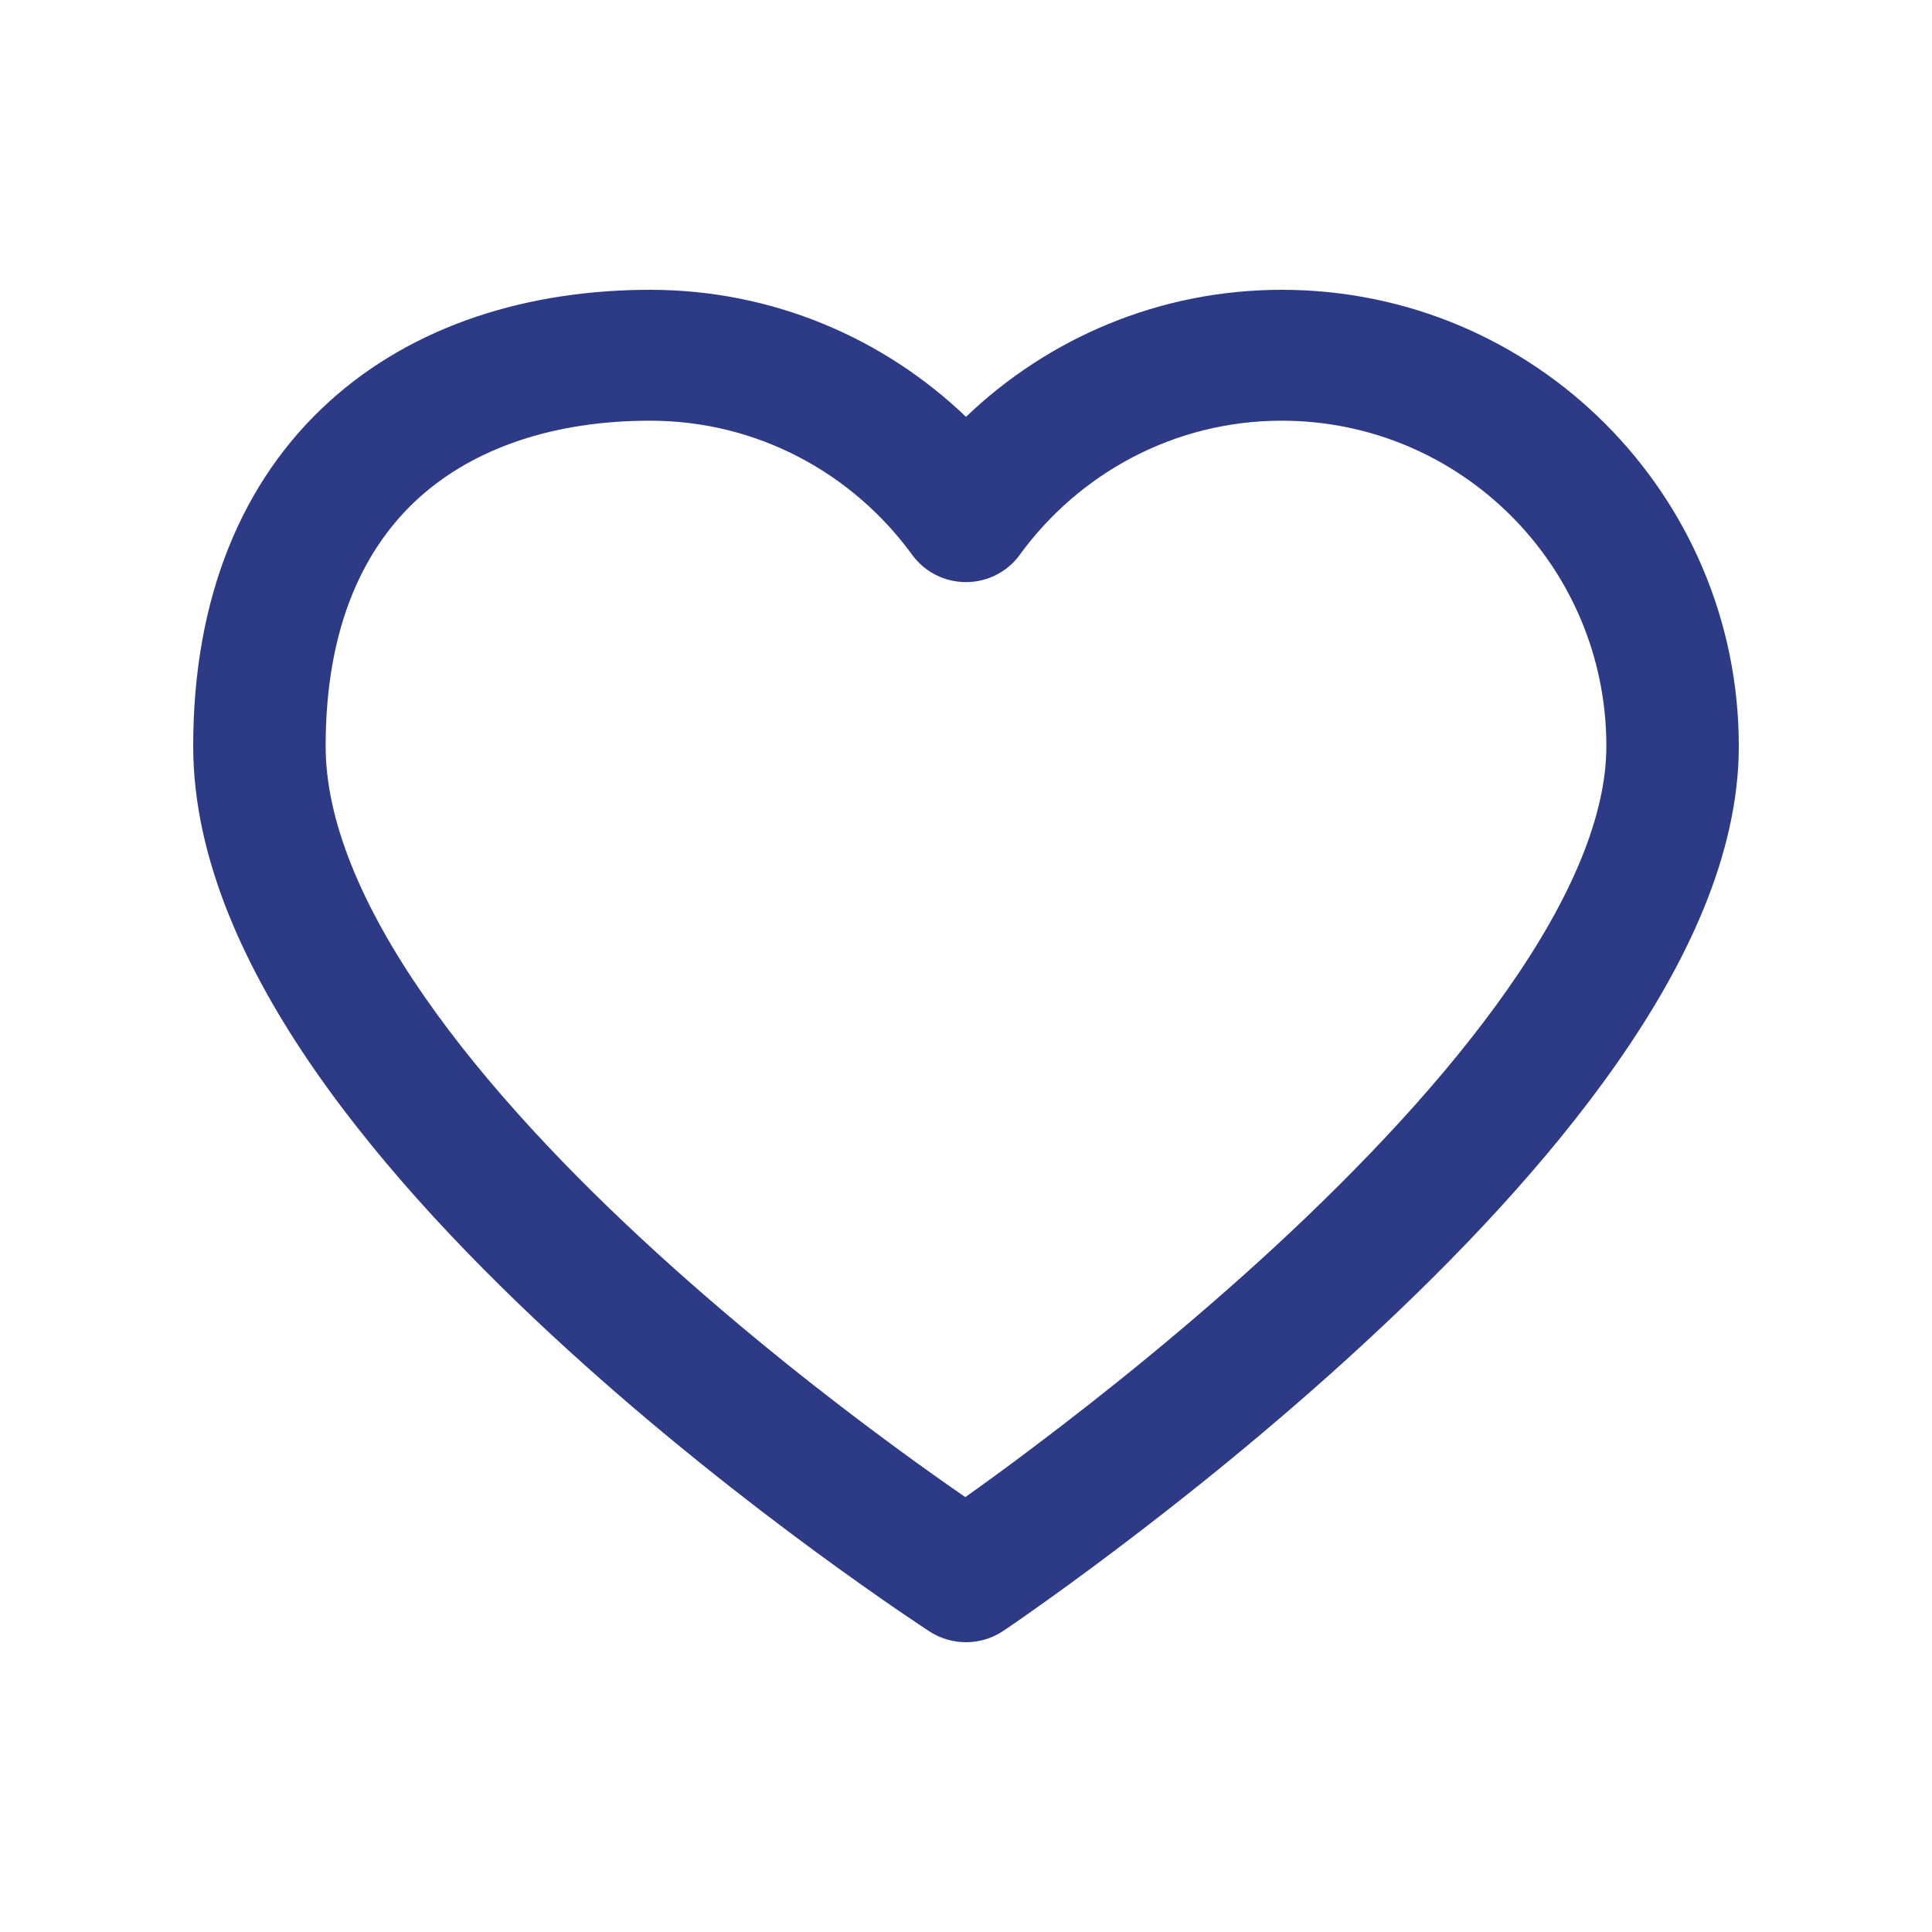
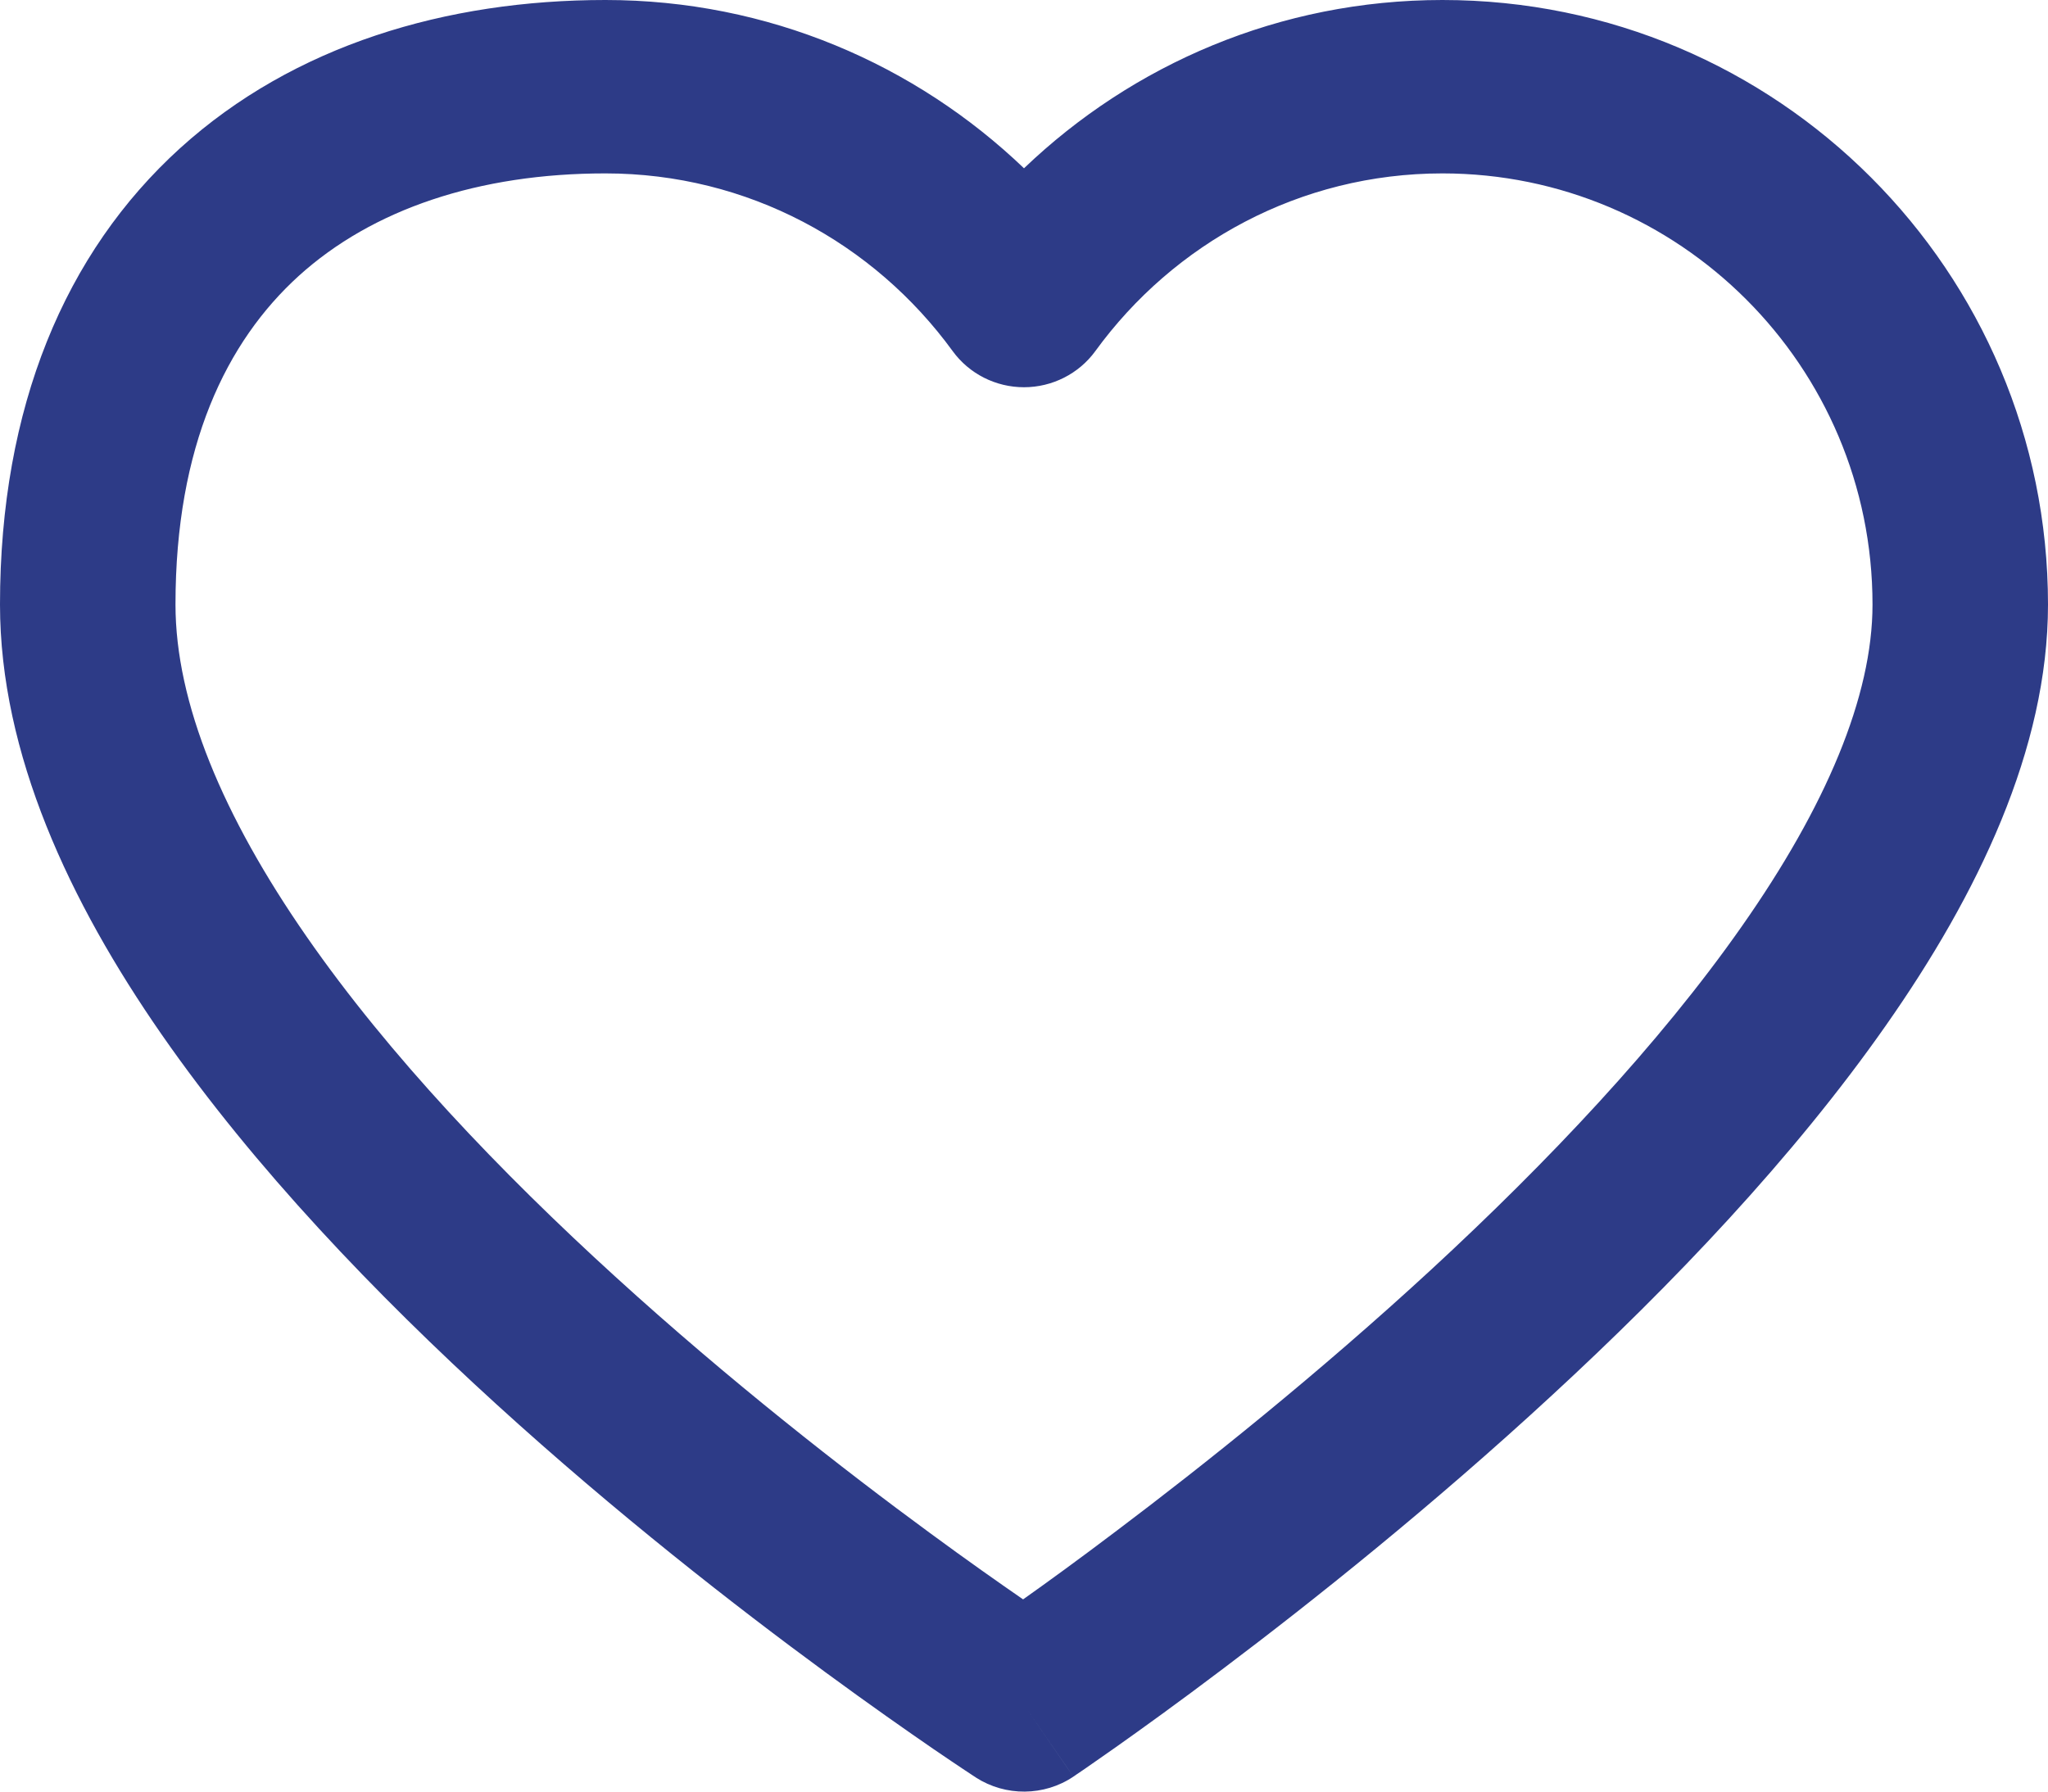
- <svg xmlns="http://www.w3.org/2000/svg" viewBox="0 0 20 20" fill="none">
-   <path d="M4.334 5.156C3.769 5.669 3.371 6.485 3.371 7.724C3.371 8.492 3.741 9.376 4.394 10.317C5.04 11.247 5.913 12.162 6.808 12.977C7.699 13.789 8.593 14.486 9.266 14.98C9.557 15.194 9.806 15.369 9.993 15.498C10.182 15.364 10.433 15.182 10.726 14.96C11.4 14.452 12.296 13.738 13.189 12.914C14.085 12.086 14.96 11.164 15.607 10.24C16.265 9.302 16.629 8.442 16.629 7.724C16.629 5.856 15.116 4.355 13.269 4.355C12.158 4.355 11.171 4.899 10.556 5.744C10.428 5.921 10.22 6.026 10 6.026C9.779 6.026 9.572 5.921 9.443 5.744C8.828 4.899 7.842 4.355 6.73 4.355C5.739 4.355 4.909 4.635 4.334 5.156ZM10 16.323C9.624 16.89 9.624 16.89 9.624 16.89L9.622 16.888L9.617 16.885L9.6 16.874C9.585 16.864 9.563 16.85 9.535 16.831C9.479 16.794 9.398 16.739 9.295 16.669C9.09 16.528 8.798 16.324 8.448 16.067C7.749 15.554 6.815 14.827 5.878 13.973C4.944 13.122 3.989 12.129 3.263 11.084C2.545 10.05 2 8.891 2 7.724C2 6.181 2.508 4.974 3.407 4.158C4.296 3.352 5.488 3 6.73 3C8.003 3 9.153 3.504 10 4.315C10.847 3.504 11.997 3 13.269 3C15.89 3 18 5.123 18 7.724C18 8.853 17.45 9.991 16.735 11.011C16.011 12.046 15.058 13.043 14.125 13.903C13.19 14.767 12.257 15.511 11.559 16.037C11.21 16.301 10.918 16.511 10.713 16.656C10.611 16.728 10.53 16.785 10.474 16.823C10.446 16.842 10.424 16.857 10.409 16.867L10.392 16.879L10.387 16.882L10.386 16.883C10.386 16.883 10.385 16.883 10 16.323ZM10 16.323L10.386 16.883C10.157 17.037 9.856 17.039 9.624 16.89L10 16.323Z" fill="#2D3B87" />
+ <svg xmlns="http://www.w3.org/2000/svg" viewBox="0 0 16 14" fill="currentColor">
+   <path fill-rule="evenodd" clip-rule="evenodd" d="M2.334 2.156C1.769 2.669 1.371 3.485 1.371 4.724C1.371 5.492 1.741 6.376 2.394 7.317C3.039 8.247 3.913 9.162 4.808 9.977C5.699 10.789 6.593 11.486 7.266 11.98C7.557 12.194 7.806 12.369 7.993 12.498C8.182 12.364 8.433 12.182 8.726 11.96C9.4 11.452 10.296 10.738 11.189 9.914C12.085 9.086 12.96 8.164 13.607 7.24C14.265 6.302 14.629 5.442 14.629 4.724C14.629 2.856 13.116 1.355 11.269 1.355C10.158 1.355 9.171 1.899 8.557 2.744C8.428 2.921 8.22 3.026 8 3.026C7.779 3.026 7.572 2.921 7.443 2.744C6.828 1.899 5.842 1.355 4.73 1.355C3.739 1.355 2.909 1.635 2.334 2.156ZM8 13.323C7.624 13.89 7.624 13.89 7.624 13.89L7.622 13.888L7.617 13.885L7.6 13.874C7.585 13.864 7.563 13.85 7.535 13.831C7.479 13.794 7.398 13.739 7.295 13.669C7.09 13.528 6.798 13.324 6.448 13.067C5.749 12.554 4.815 11.827 3.878 10.973C2.944 10.122 1.989 9.129 1.263 8.084C0.545 7.05 0 5.891 0 4.724C0 3.181 0.508 1.974 1.407 1.158C2.296 0.352 3.488 0 4.73 0C6.003 0 7.153 0.504 8 1.315C8.847 0.504 9.997 0 11.269 0C13.89 0 16 2.123 16 4.724C16 5.853 15.45 6.991 14.735 8.011C14.011 9.046 13.058 10.043 12.125 10.903C11.19 11.767 10.257 12.511 9.559 13.037C9.21 13.301 8.918 13.511 8.713 13.656C8.611 13.728 8.53 13.784 8.474 13.823C8.446 13.842 8.424 13.857 8.409 13.867L8.392 13.879L8.387 13.882L8.386 13.883C8.386 13.883 8.385 13.883 8 13.323ZM8 13.323L8.386 13.883C8.157 14.037 7.856 14.039 7.624 13.89L8 13.323Z" fill="#2D3B87" />
</svg>
